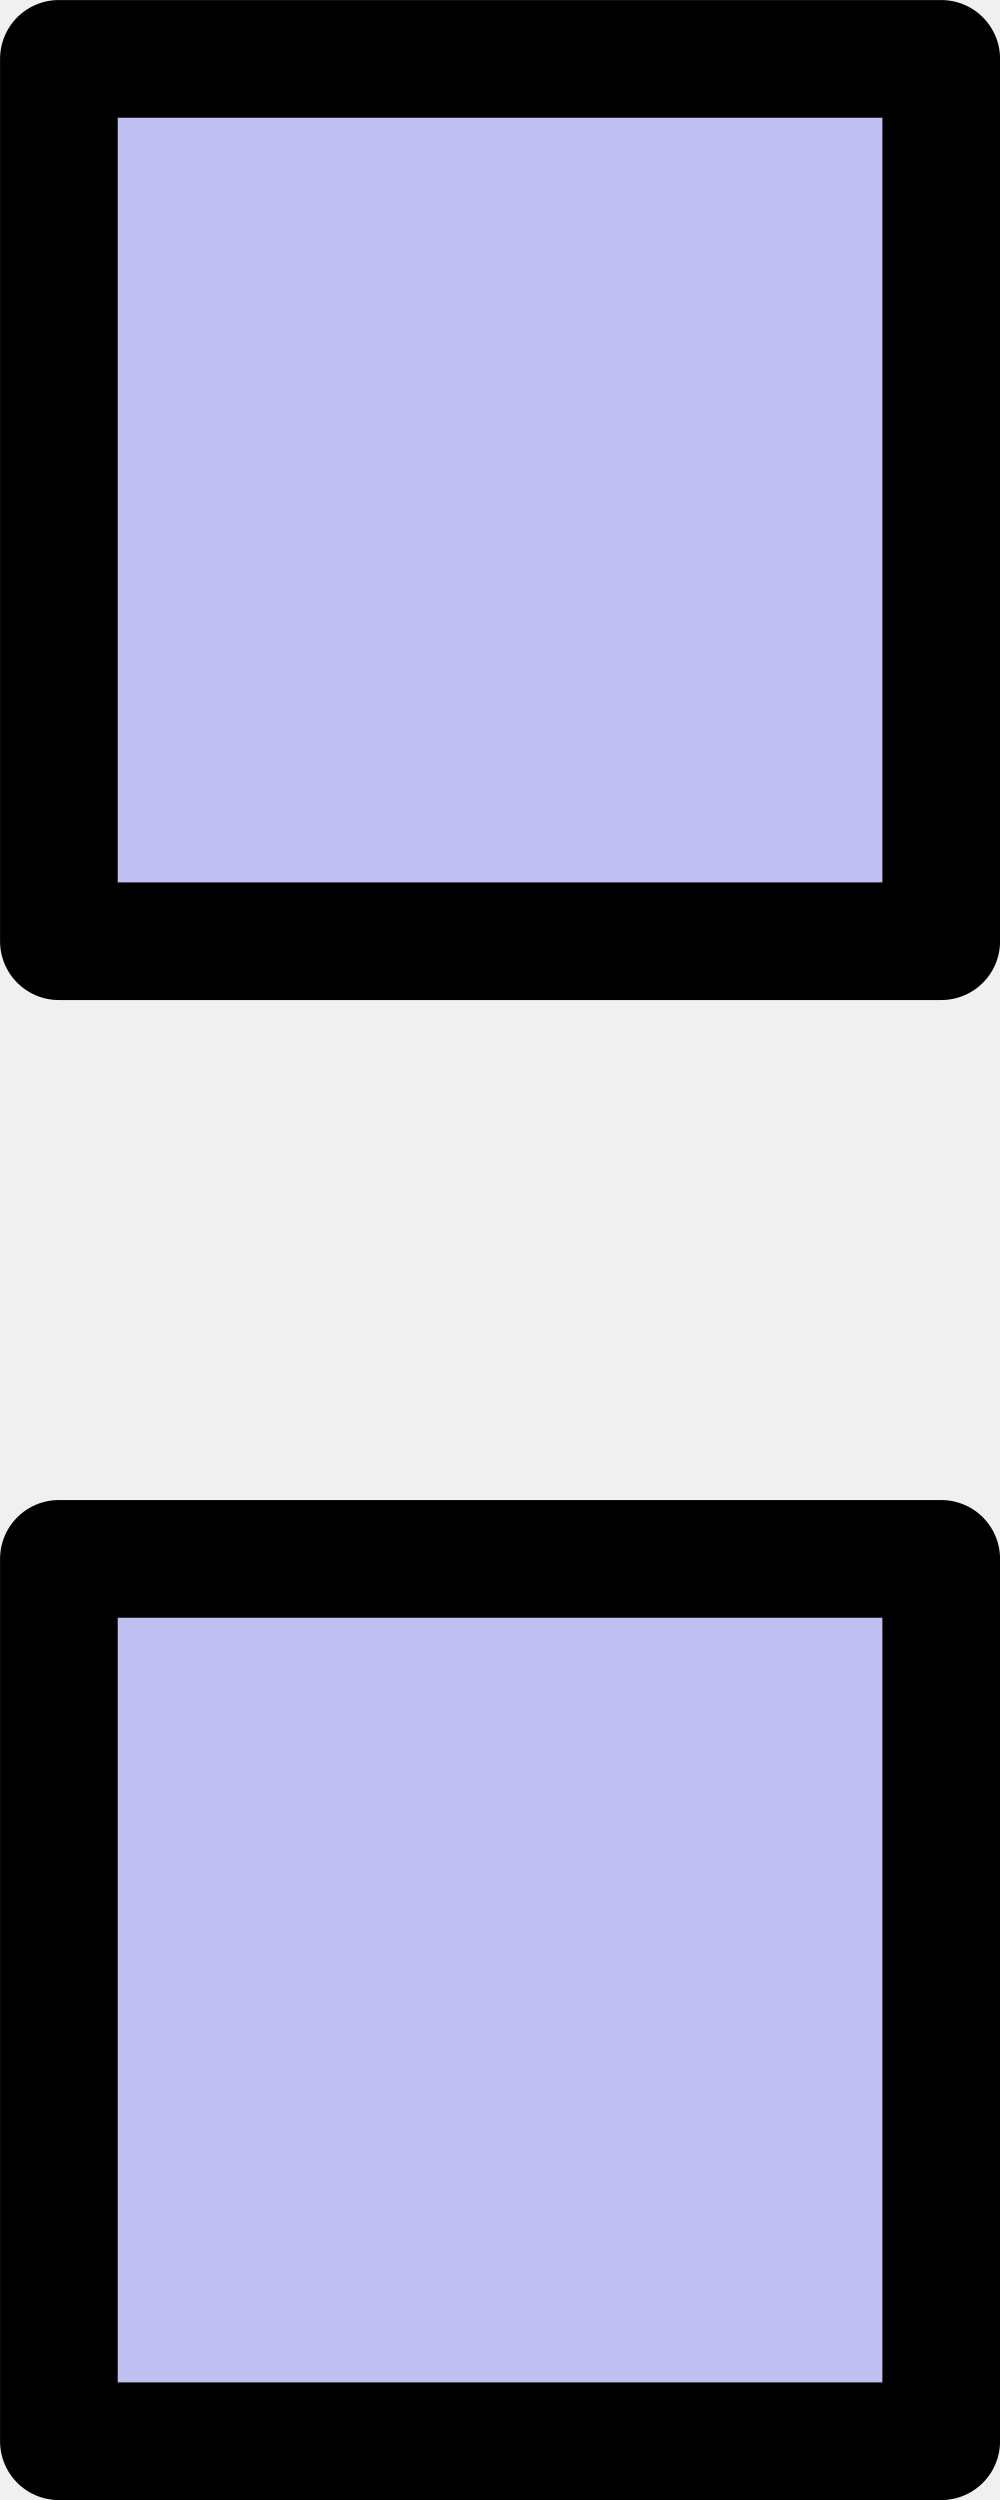
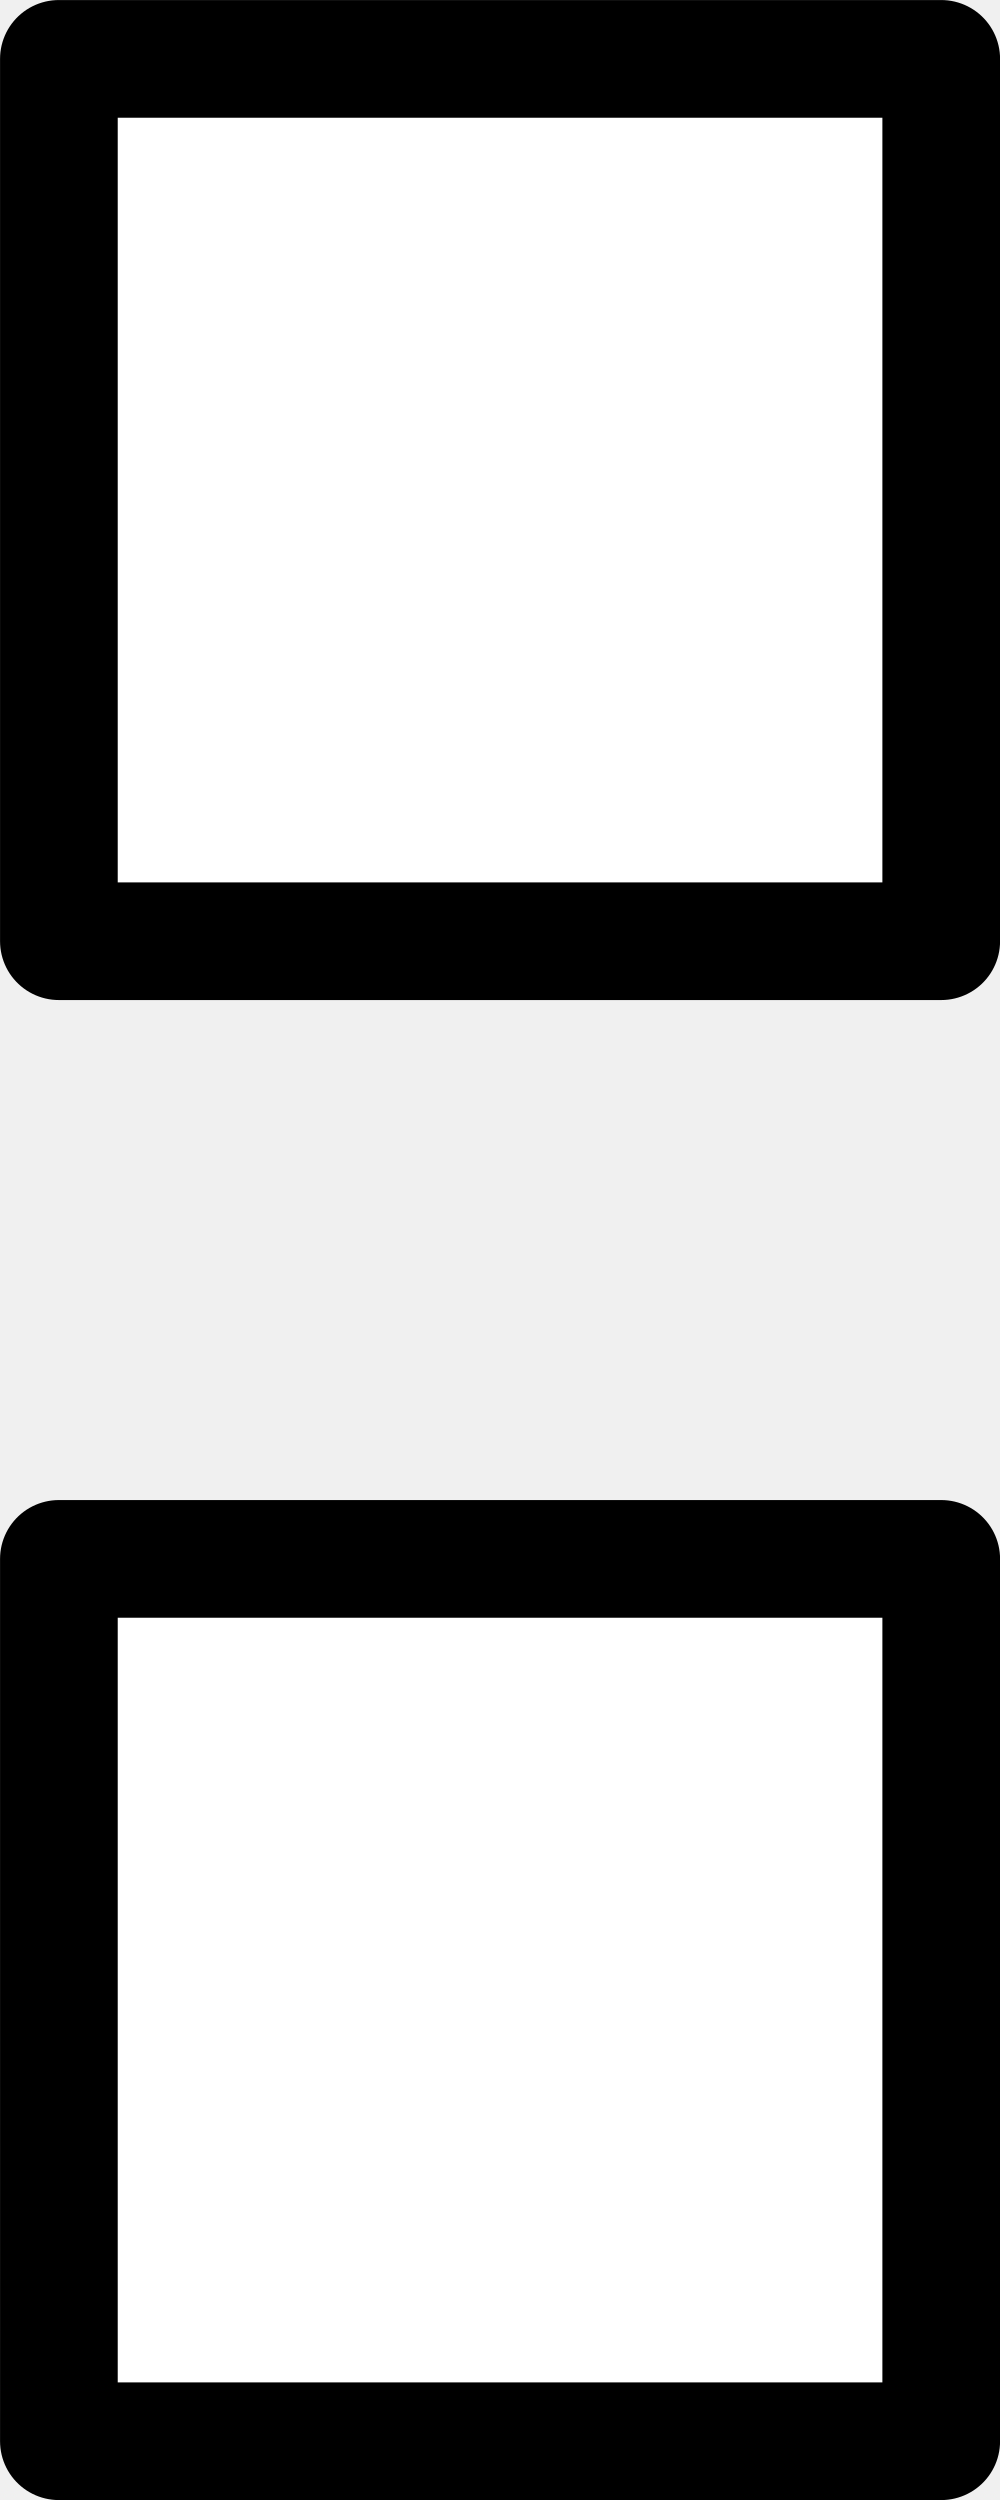
<svg xmlns="http://www.w3.org/2000/svg" version="1.1" width="8.5pt" height="21.25pt" viewBox="53.159 74.608 8.5 21.25">
  <g id="page1">
    <g transform="matrix(0.996264 0 0 0.996264 53.1594 74.6083)">
-       <path d="M 0.502 20.828L 8.03 20.828L 8.03 13.3L 0.502 13.3L 0.502 20.828Z" fill="#0000ff" opacity="0.2" />
+       <path d="M 0.502 20.828L 8.03 20.828L 8.03 13.3L 0.502 13.3L 0.502 20.828Z" fill="#ffffff" />
    </g>
    <g transform="matrix(0.996264 0 0 0.996264 53.1594 74.6083)">
      <path d="M 0.502 20.828L 8.03 20.828L 8.03 13.3L 0.502 13.3L 0.502 20.828Z" fill="none" stroke="#000000" stroke-linecap="round" stroke-linejoin="round" stroke-miterlimit="10.037" stroke-width="1.004" />
    </g>
    <g transform="matrix(0.996264 0 0 0.996264 53.1594 74.6083)">
-       <path d="M 0.502 8.03L 8.03 8.03L 8.03 0.502L 0.502 0.502L 0.502 8.03Z" fill="#0000ff" opacity="0.2" />
+       <path d="M 0.502 8.03L 8.03 8.03L 8.03 0.502L 0.502 0.502L 0.502 8.03Z" fill="#ffffff" />
    </g>
    <g transform="matrix(0.996264 0 0 0.996264 53.1594 74.6083)">
      <path d="M 0.502 8.03L 8.03 8.03L 8.03 0.502L 0.502 0.502L 0.502 8.03Z" fill="none" stroke="#000000" stroke-linecap="round" stroke-linejoin="round" stroke-miterlimit="10.037" stroke-width="1.004" />
    </g>
  </g>
</svg>
